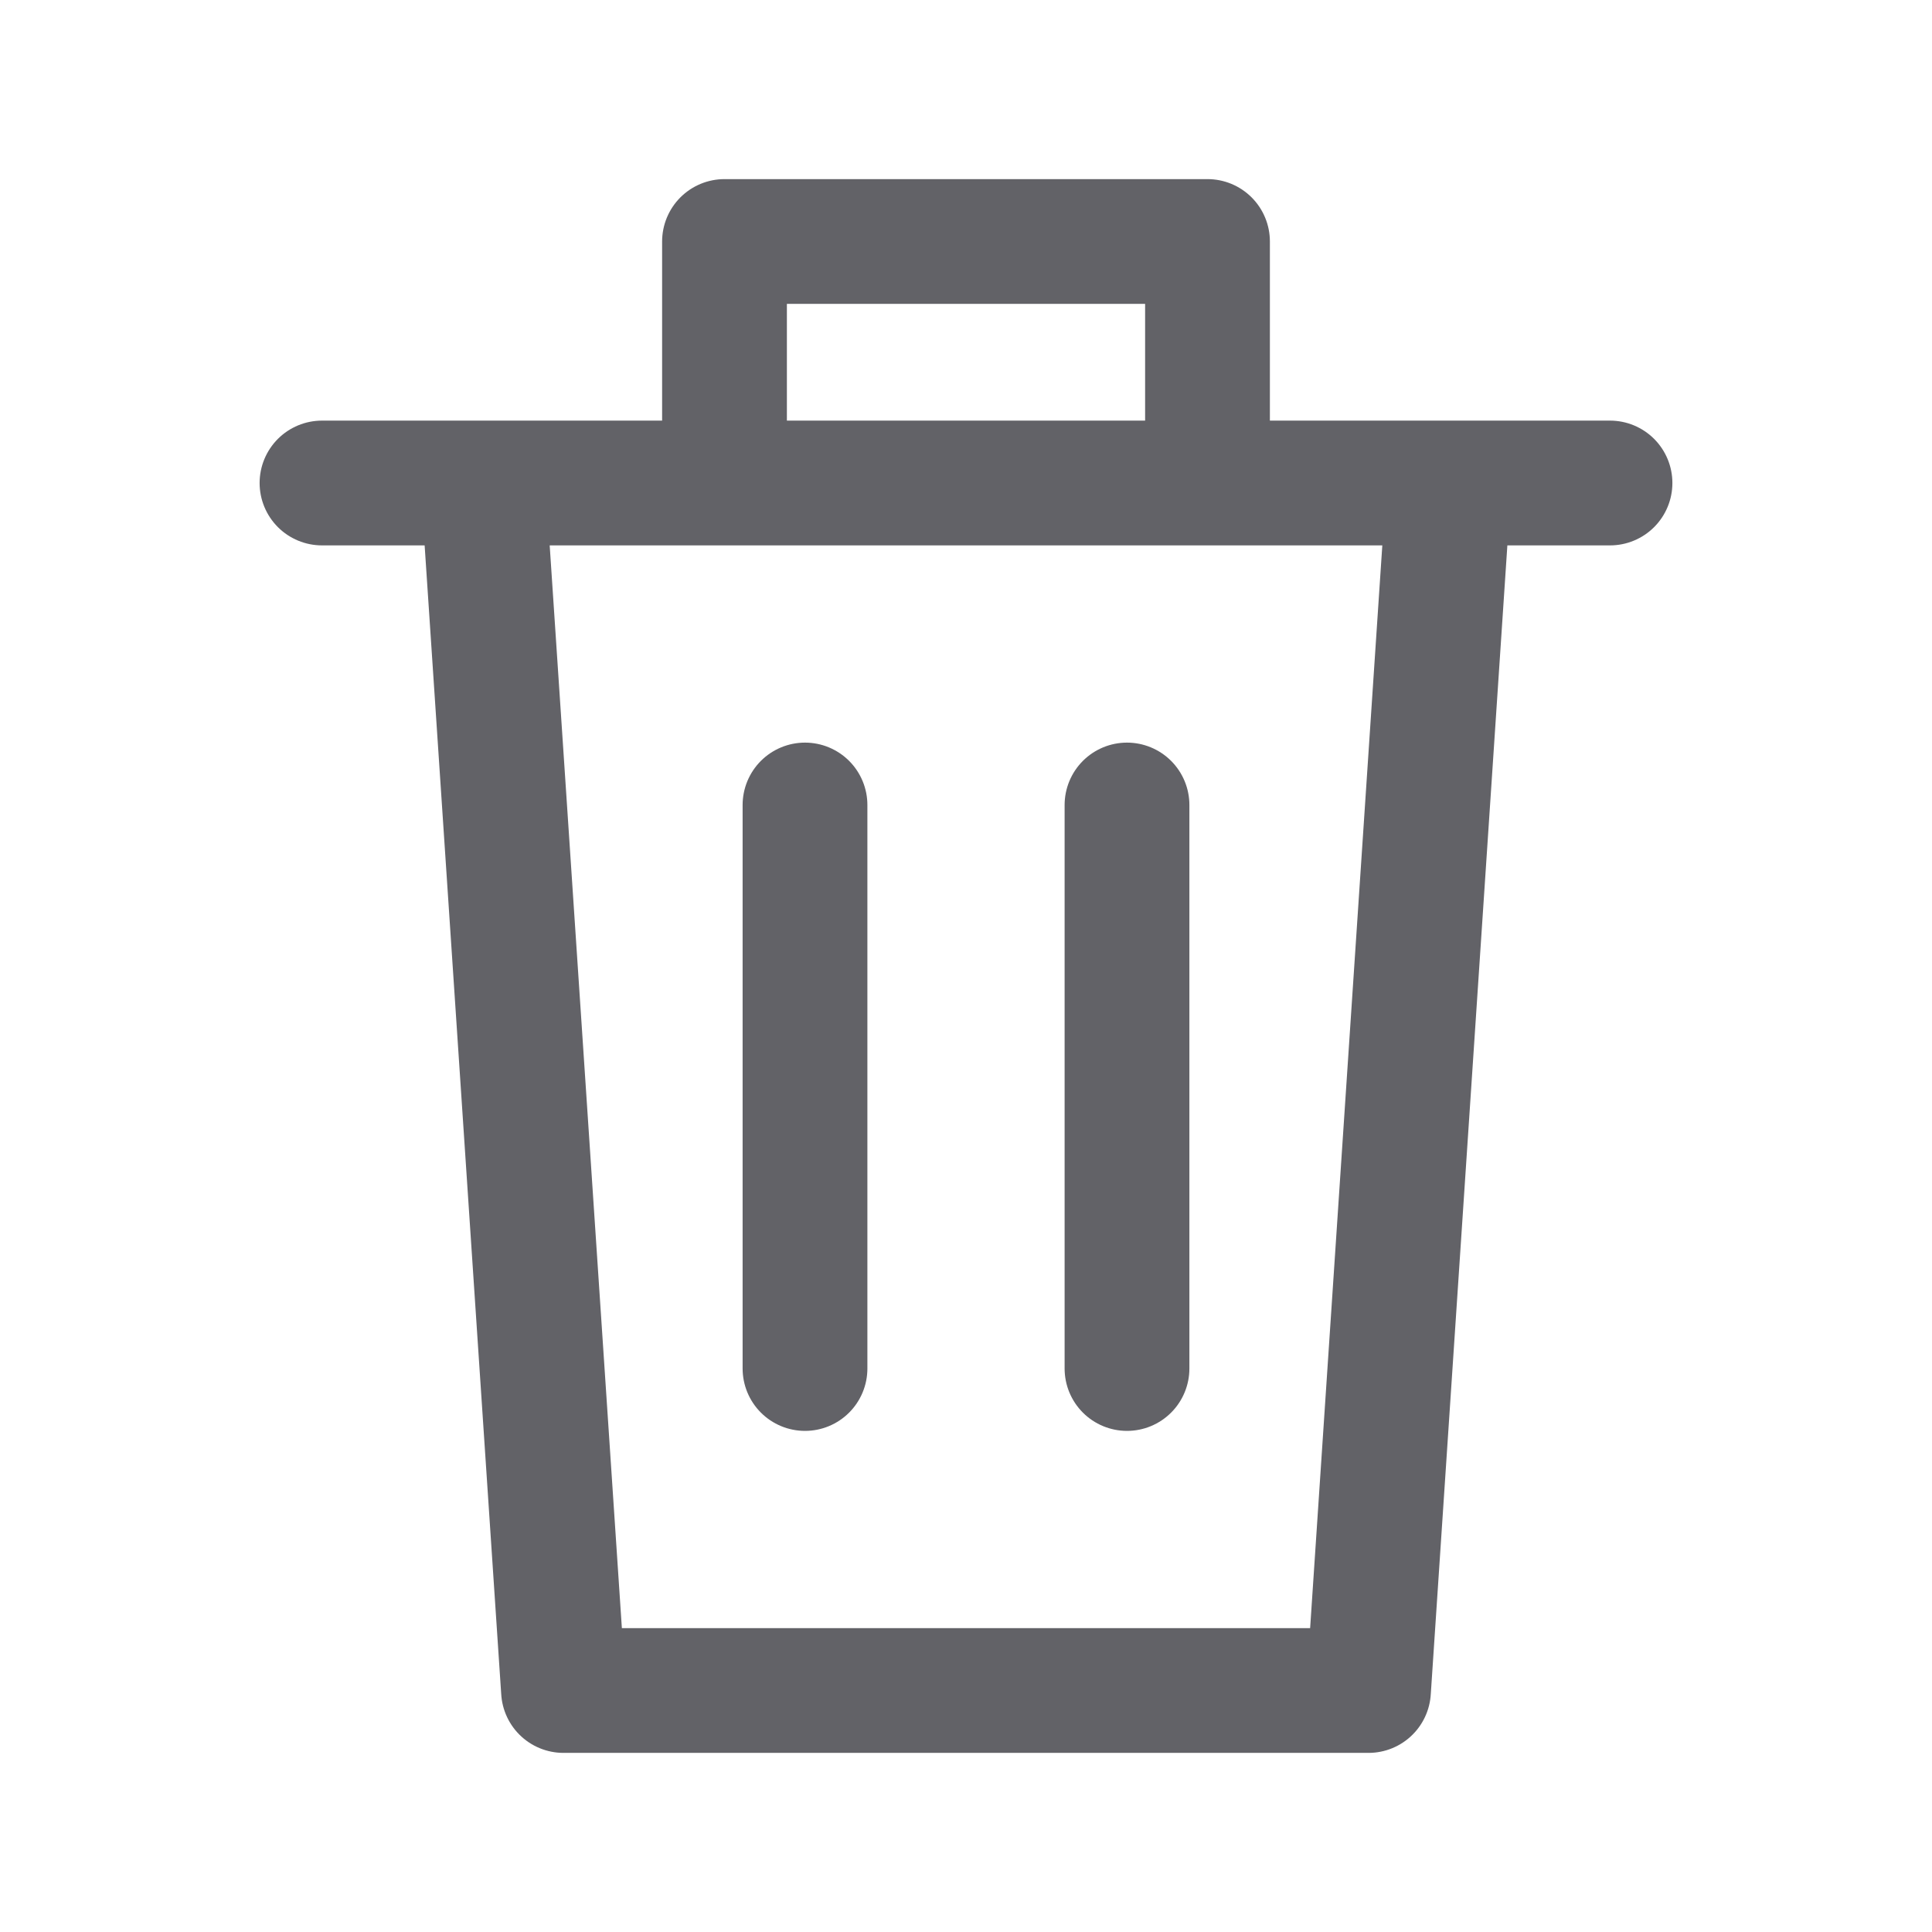
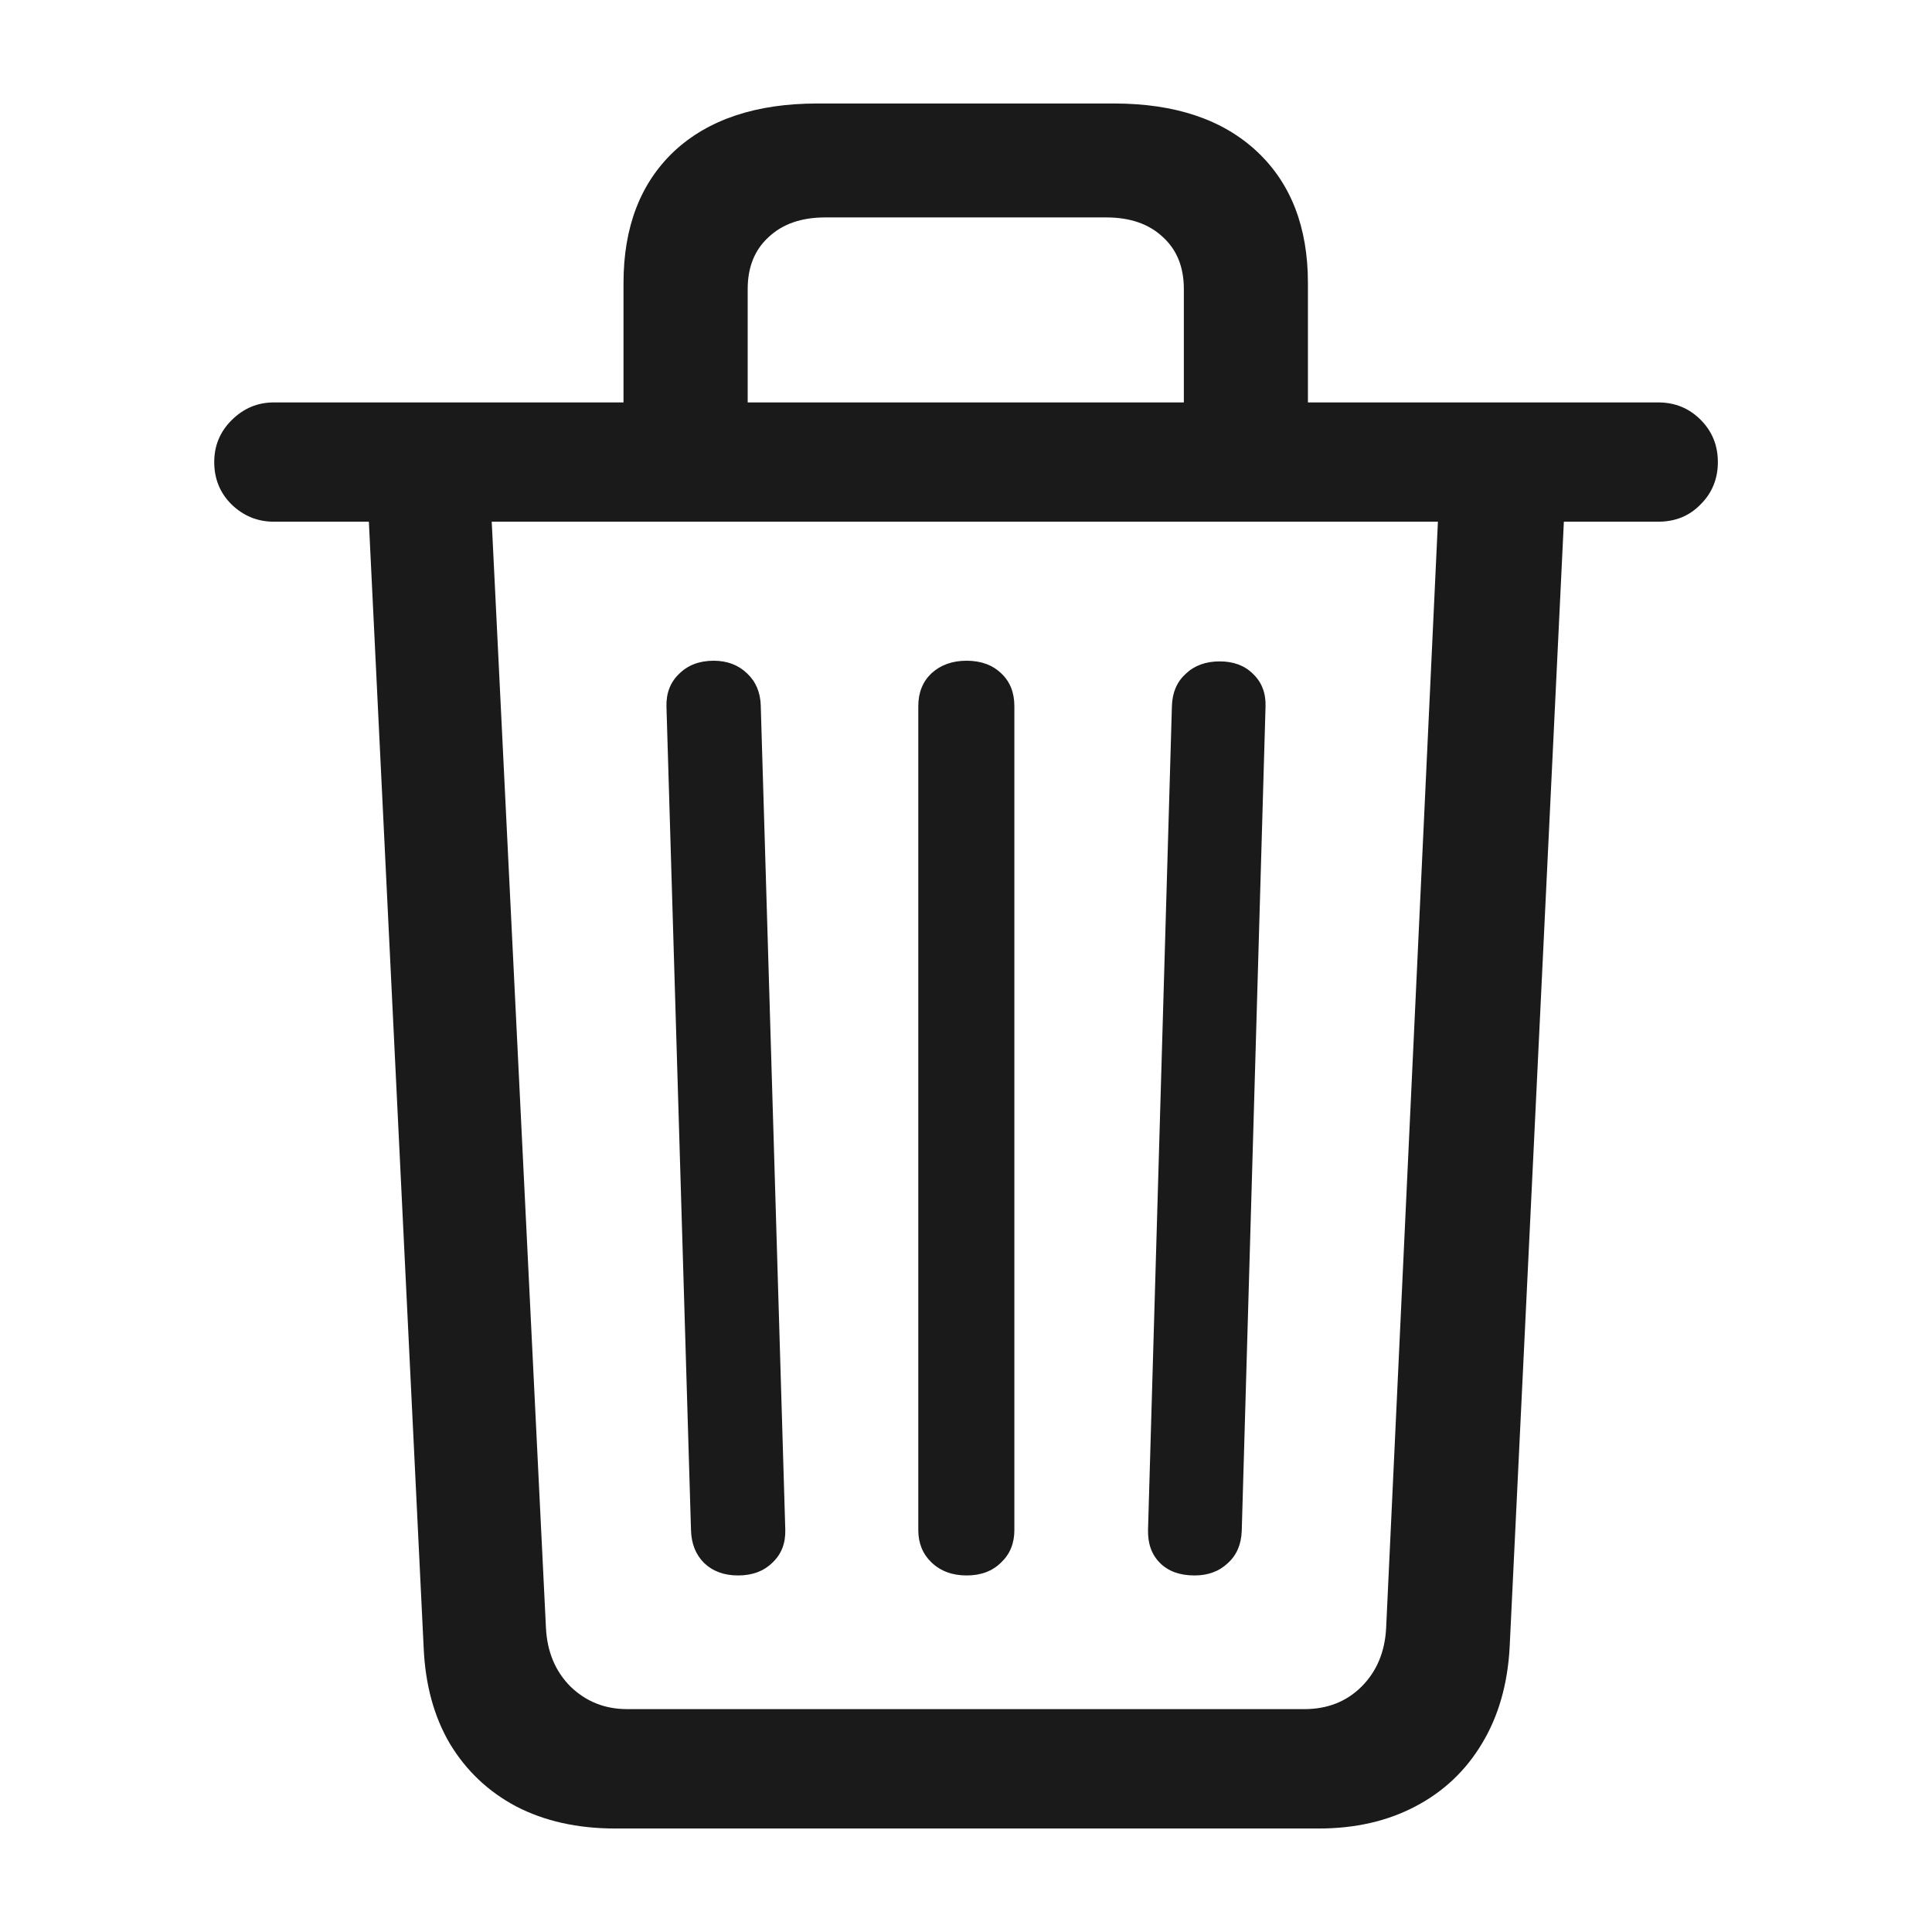
- <svg xmlns="http://www.w3.org/2000/svg" width="24" height="24" viewBox="0 0 24 24" fill="none" stroke="#626267" stroke-width="1.55" stroke-linecap="round" stroke-linejoin="round">
-   <path d="M4 6h16M9 6V3h6v3M6 6l1 15h10l1-15M10 10v7M14 10v7" />
+ <svg xmlns="http://www.w3.org/2000/svg" width="24" height="24" viewBox="4.223 3.414 20.553 20.553" fill="none">
+   <g style="mix-blend-mode:plus-darker">
+     <path d="M12.075 20.174C11.927 20.174 11.806 20.13 11.713 20.041C11.624 19.952 11.578 19.836 11.574 19.692L11.313 10.932C11.309 10.788 11.354 10.672 11.447 10.583C11.54 10.49 11.663 10.443 11.815 10.443C11.959 10.443 12.077 10.488 12.17 10.577C12.264 10.665 12.312 10.78 12.316 10.919L12.577 19.686C12.581 19.829 12.537 19.946 12.443 20.035C12.35 20.128 12.227 20.174 12.075 20.174ZM14.506 20.174C14.354 20.174 14.229 20.128 14.132 20.035C14.039 19.946 13.992 19.831 13.992 19.692V10.926C13.992 10.782 14.039 10.665 14.132 10.577C14.229 10.488 14.354 10.443 14.506 10.443C14.659 10.443 14.781 10.488 14.874 10.577C14.968 10.665 15.014 10.782 15.014 10.926V19.692C15.014 19.831 14.968 19.946 14.874 20.035C14.781 20.128 14.659 20.174 14.506 20.174ZM16.931 20.174C16.775 20.174 16.652 20.13 16.563 20.041C16.474 19.952 16.432 19.834 16.436 19.686L16.69 10.926C16.694 10.782 16.743 10.668 16.836 10.583C16.929 10.494 17.05 10.45 17.198 10.45C17.346 10.45 17.464 10.494 17.553 10.583C17.646 10.672 17.691 10.788 17.686 10.932L17.433 19.698C17.428 19.842 17.38 19.956 17.287 20.041C17.194 20.13 17.075 20.174 16.931 20.174ZM10.856 8.196V6.425C10.856 5.829 11.036 5.361 11.396 5.022C11.76 4.684 12.268 4.515 12.919 4.515H16.074C16.722 4.515 17.227 4.684 17.591 5.022C17.955 5.361 18.137 5.829 18.137 6.425V8.196H16.817V6.489C16.817 6.256 16.743 6.072 16.595 5.937C16.447 5.797 16.246 5.727 15.992 5.727H13.002C12.748 5.727 12.547 5.797 12.399 5.937C12.251 6.072 12.177 6.256 12.177 6.489V8.196H10.856ZM7.137 8.964C6.963 8.964 6.813 8.903 6.686 8.78C6.563 8.658 6.502 8.507 6.502 8.33C6.502 8.156 6.563 8.008 6.686 7.885C6.813 7.758 6.963 7.695 7.137 7.695H21.863C22.041 7.695 22.191 7.756 22.314 7.879C22.437 8.002 22.498 8.152 22.498 8.33C22.498 8.507 22.437 8.658 22.314 8.78C22.195 8.903 22.045 8.964 21.863 8.964H7.137ZM10.768 22.866C10.366 22.866 10.014 22.787 9.714 22.631C9.418 22.474 9.183 22.252 9.009 21.964C8.84 21.677 8.747 21.336 8.73 20.942L8.14 8.818H9.447L10.031 20.733C10.044 20.987 10.131 21.194 10.291 21.355C10.457 21.516 10.658 21.596 10.895 21.596H18.099C18.345 21.596 18.548 21.516 18.709 21.355C18.869 21.194 18.956 20.987 18.969 20.733L19.527 8.812H20.867L20.283 20.936C20.262 21.33 20.164 21.67 19.991 21.958C19.817 22.25 19.58 22.474 19.28 22.631C18.984 22.787 18.641 22.866 18.252 22.866H10.768Z" fill="#1A1A1A" />
+   </g>
</svg>
